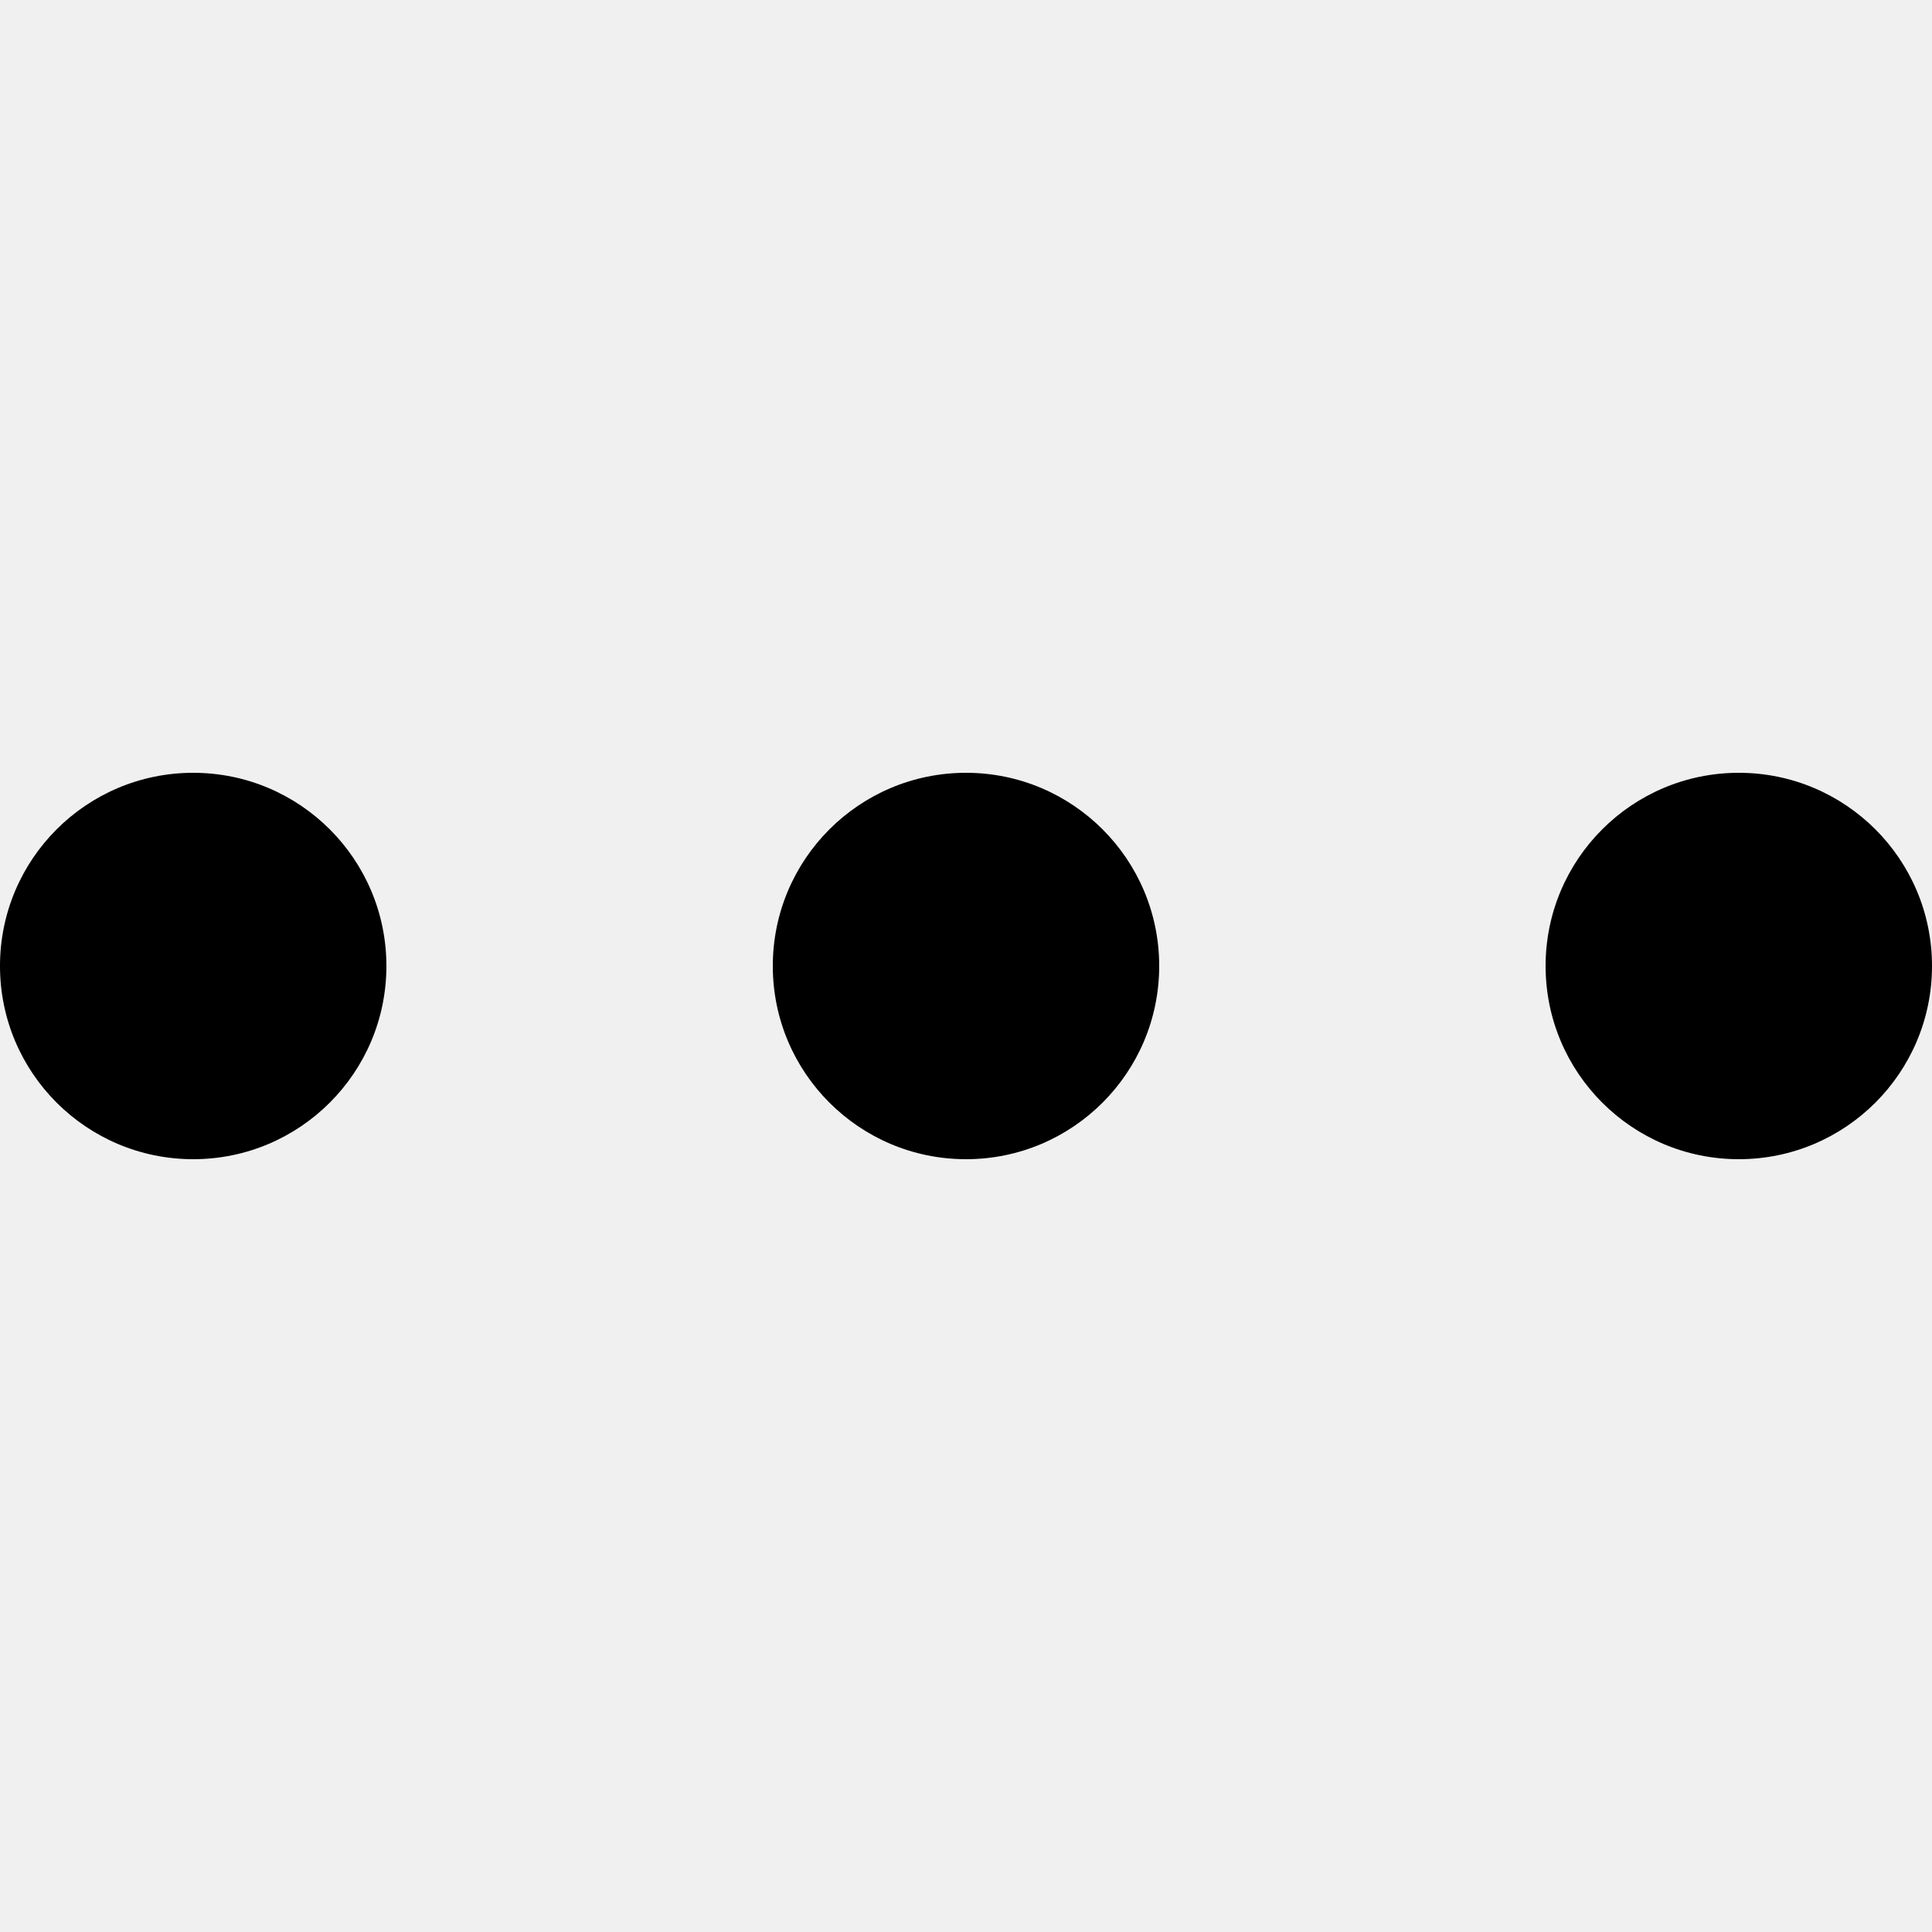
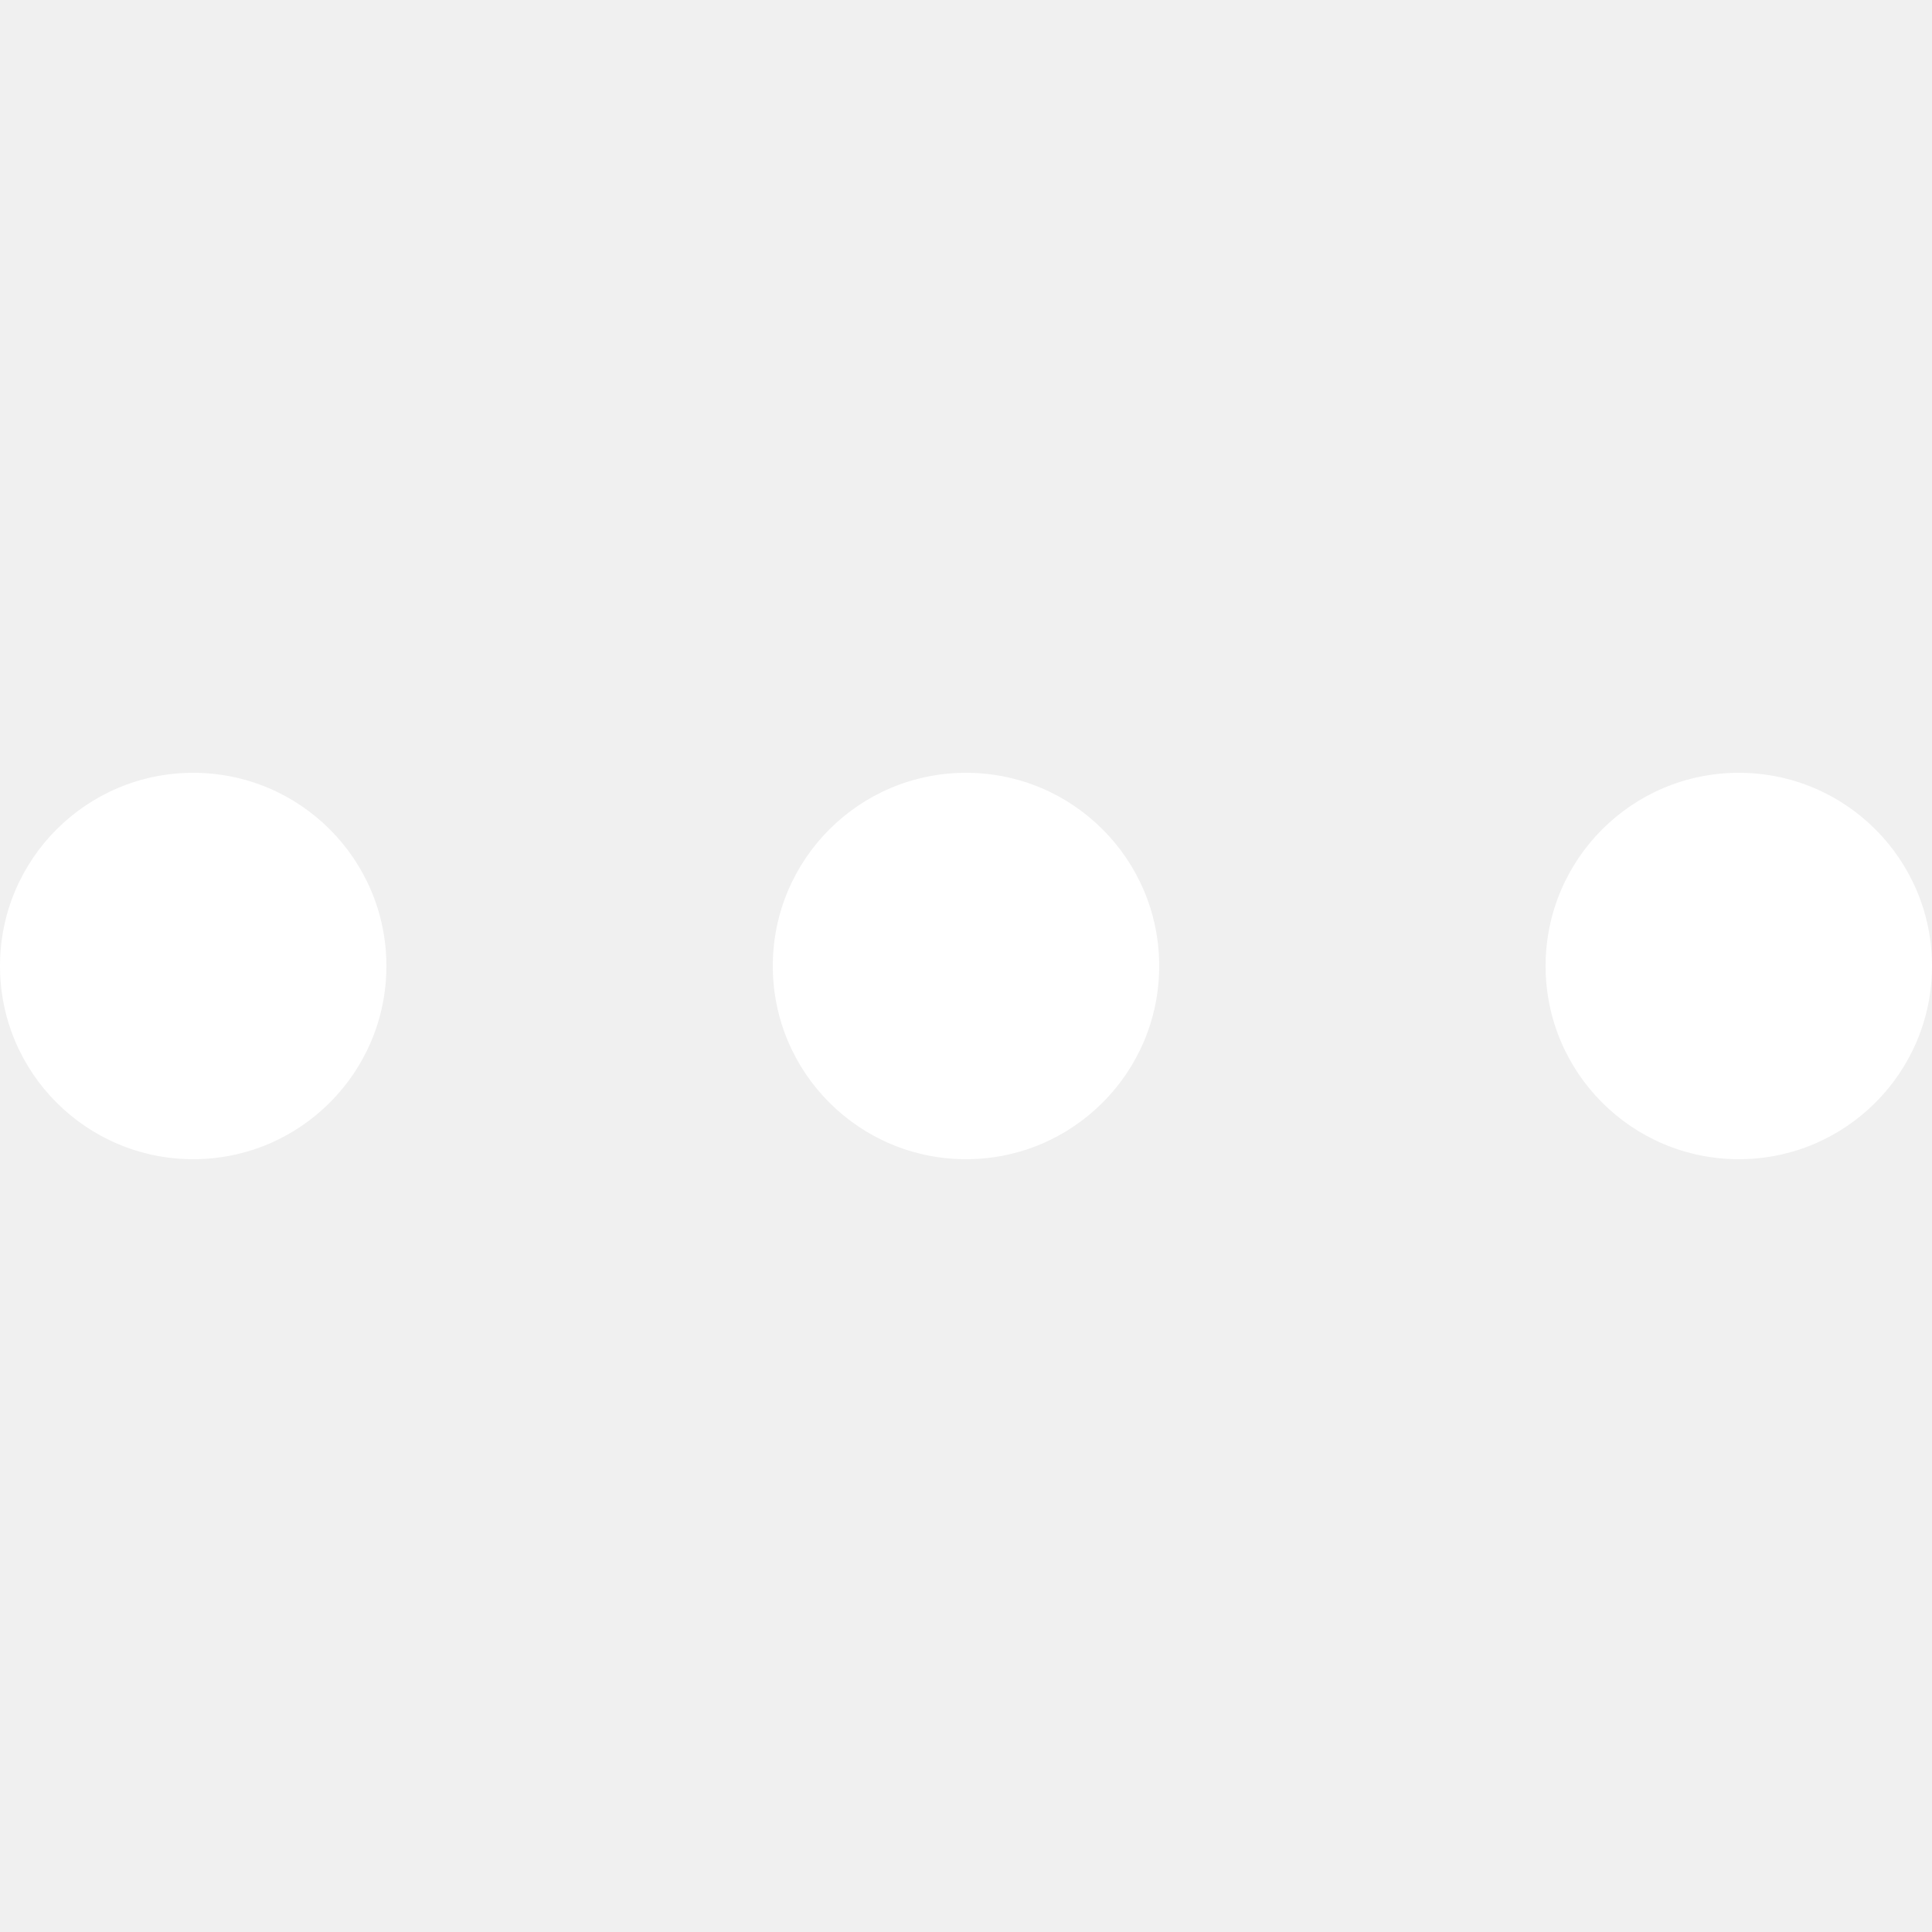
<svg xmlns="http://www.w3.org/2000/svg" width="100px" height="100px" viewBox="0 0 100 100" version="1.1">
  <g id="Design" stroke="none" stroke-width="1" fill="none" fill-rule="evenodd">
    <g id="Options">
      <path d="M10,60 C15.523,60 20,55.523 20,50 C20,44.477 15.523,40 10,40 C4.477,40 0,44.477 0,50 C0,55.523 4.477,60 10,60 Z M50,60 C55.523,60 60,55.523 60,50 C60,44.477 55.523,40 50,40 C44.477,40 40,44.477 40,50 C40,55.523 44.477,60 50,60 Z M90,60 C95.523,60 100,55.523 100,50 C100,44.477 95.523,40 90,40 C84.477,40 80,44.477 80,50 C80,55.523 84.477,60 90,60 Z" id="Shadow" />
-       <path d="M10,60 C15.523,60 20,55.523 20,50 C20,44.477 15.523,40 10,40 C4.477,40 0,44.477 0,50 C0,55.523 4.477,60 10,60 Z M50,60 C55.523,60 60,55.523 60,50 C60,44.477 55.523,40 50,40 C44.477,40 40,44.477 40,50 C40,55.523 44.477,60 50,60 Z M90,60 C95.523,60 100,55.523 100,50 C100,44.477 95.523,40 90,40 C84.477,40 80,44.477 80,50 C80,55.523 84.477,60 90,60 Z" id="Colour" fill="#000000" />
+       <path d="M10,60 C15.523,60 20,55.523 20,50 C20,44.477 15.523,40 10,40 C4.477,40 0,44.477 0,50 C0,55.523 4.477,60 10,60 Z M50,60 C55.523,60 60,55.523 60,50 C60,44.477 55.523,40 50,40 C44.477,40 40,44.477 40,50 C40,55.523 44.477,60 50,60 Z M90,60 C95.523,60 100,55.523 100,50 C100,44.477 95.523,40 90,40 C84.477,40 80,44.477 80,50 C80,55.523 84.477,60 90,60 Z" id="Colour" fill="#fff" />
    </g>
  </g>
</svg>
